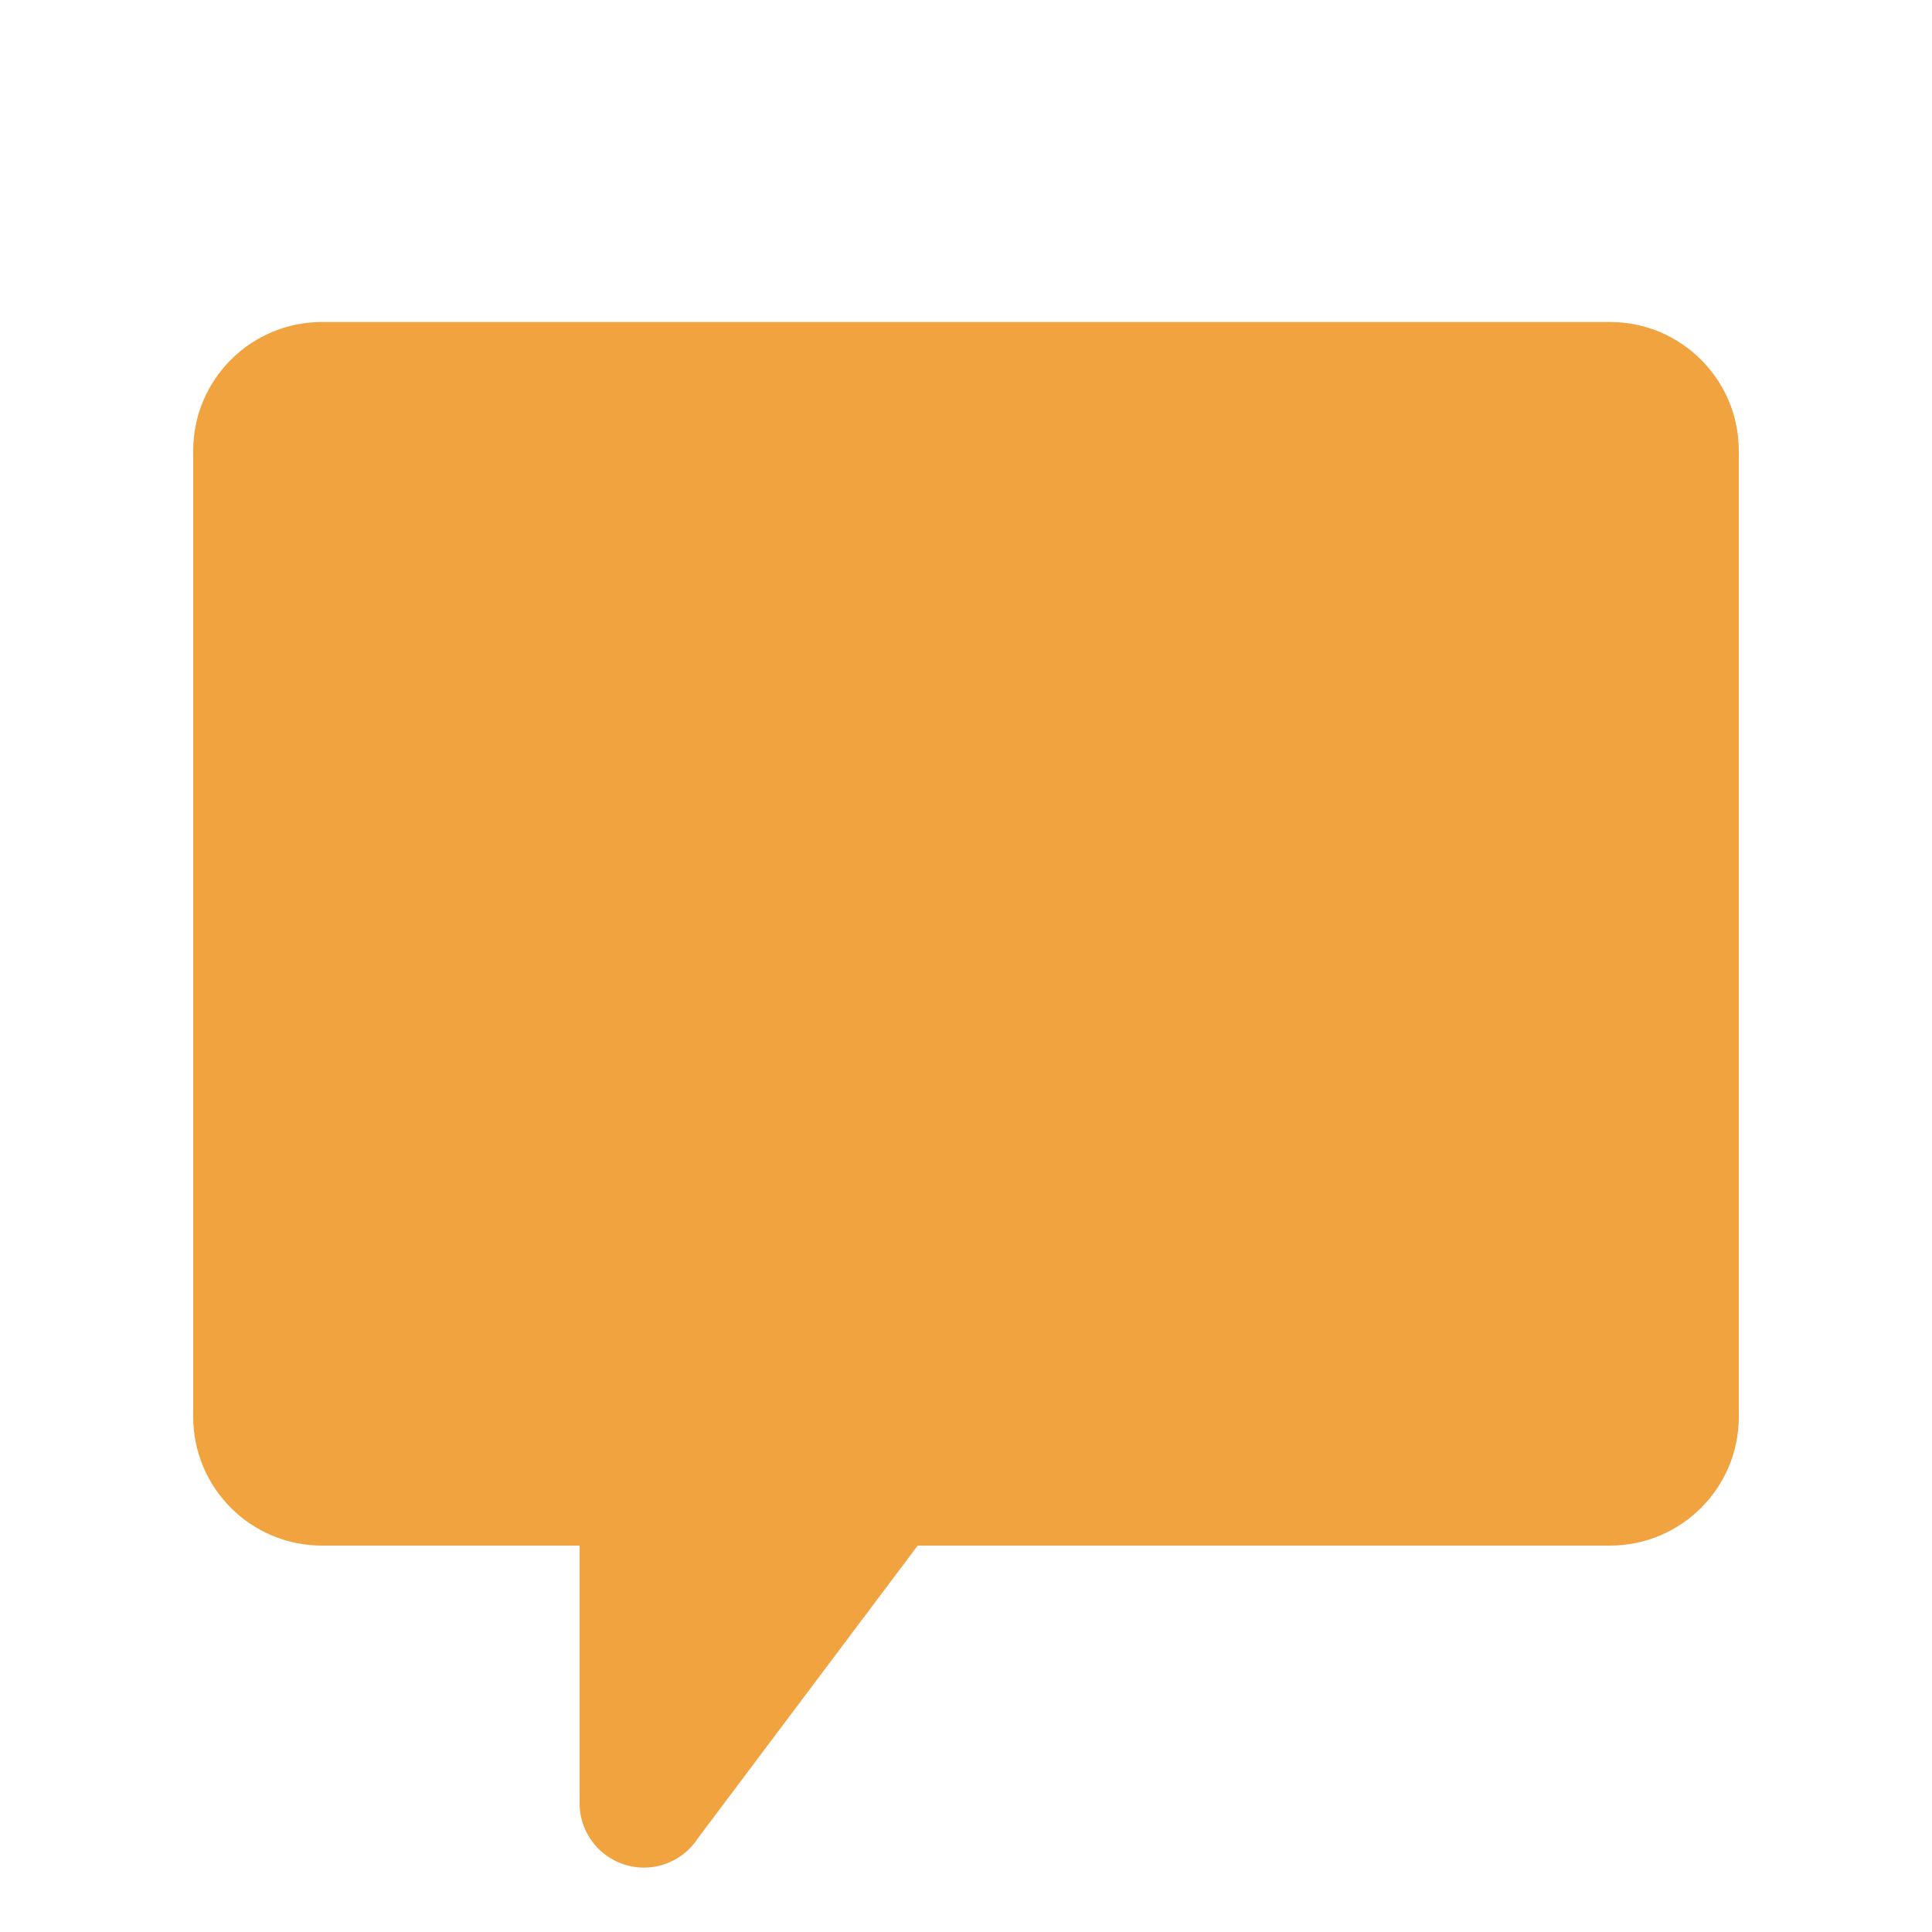
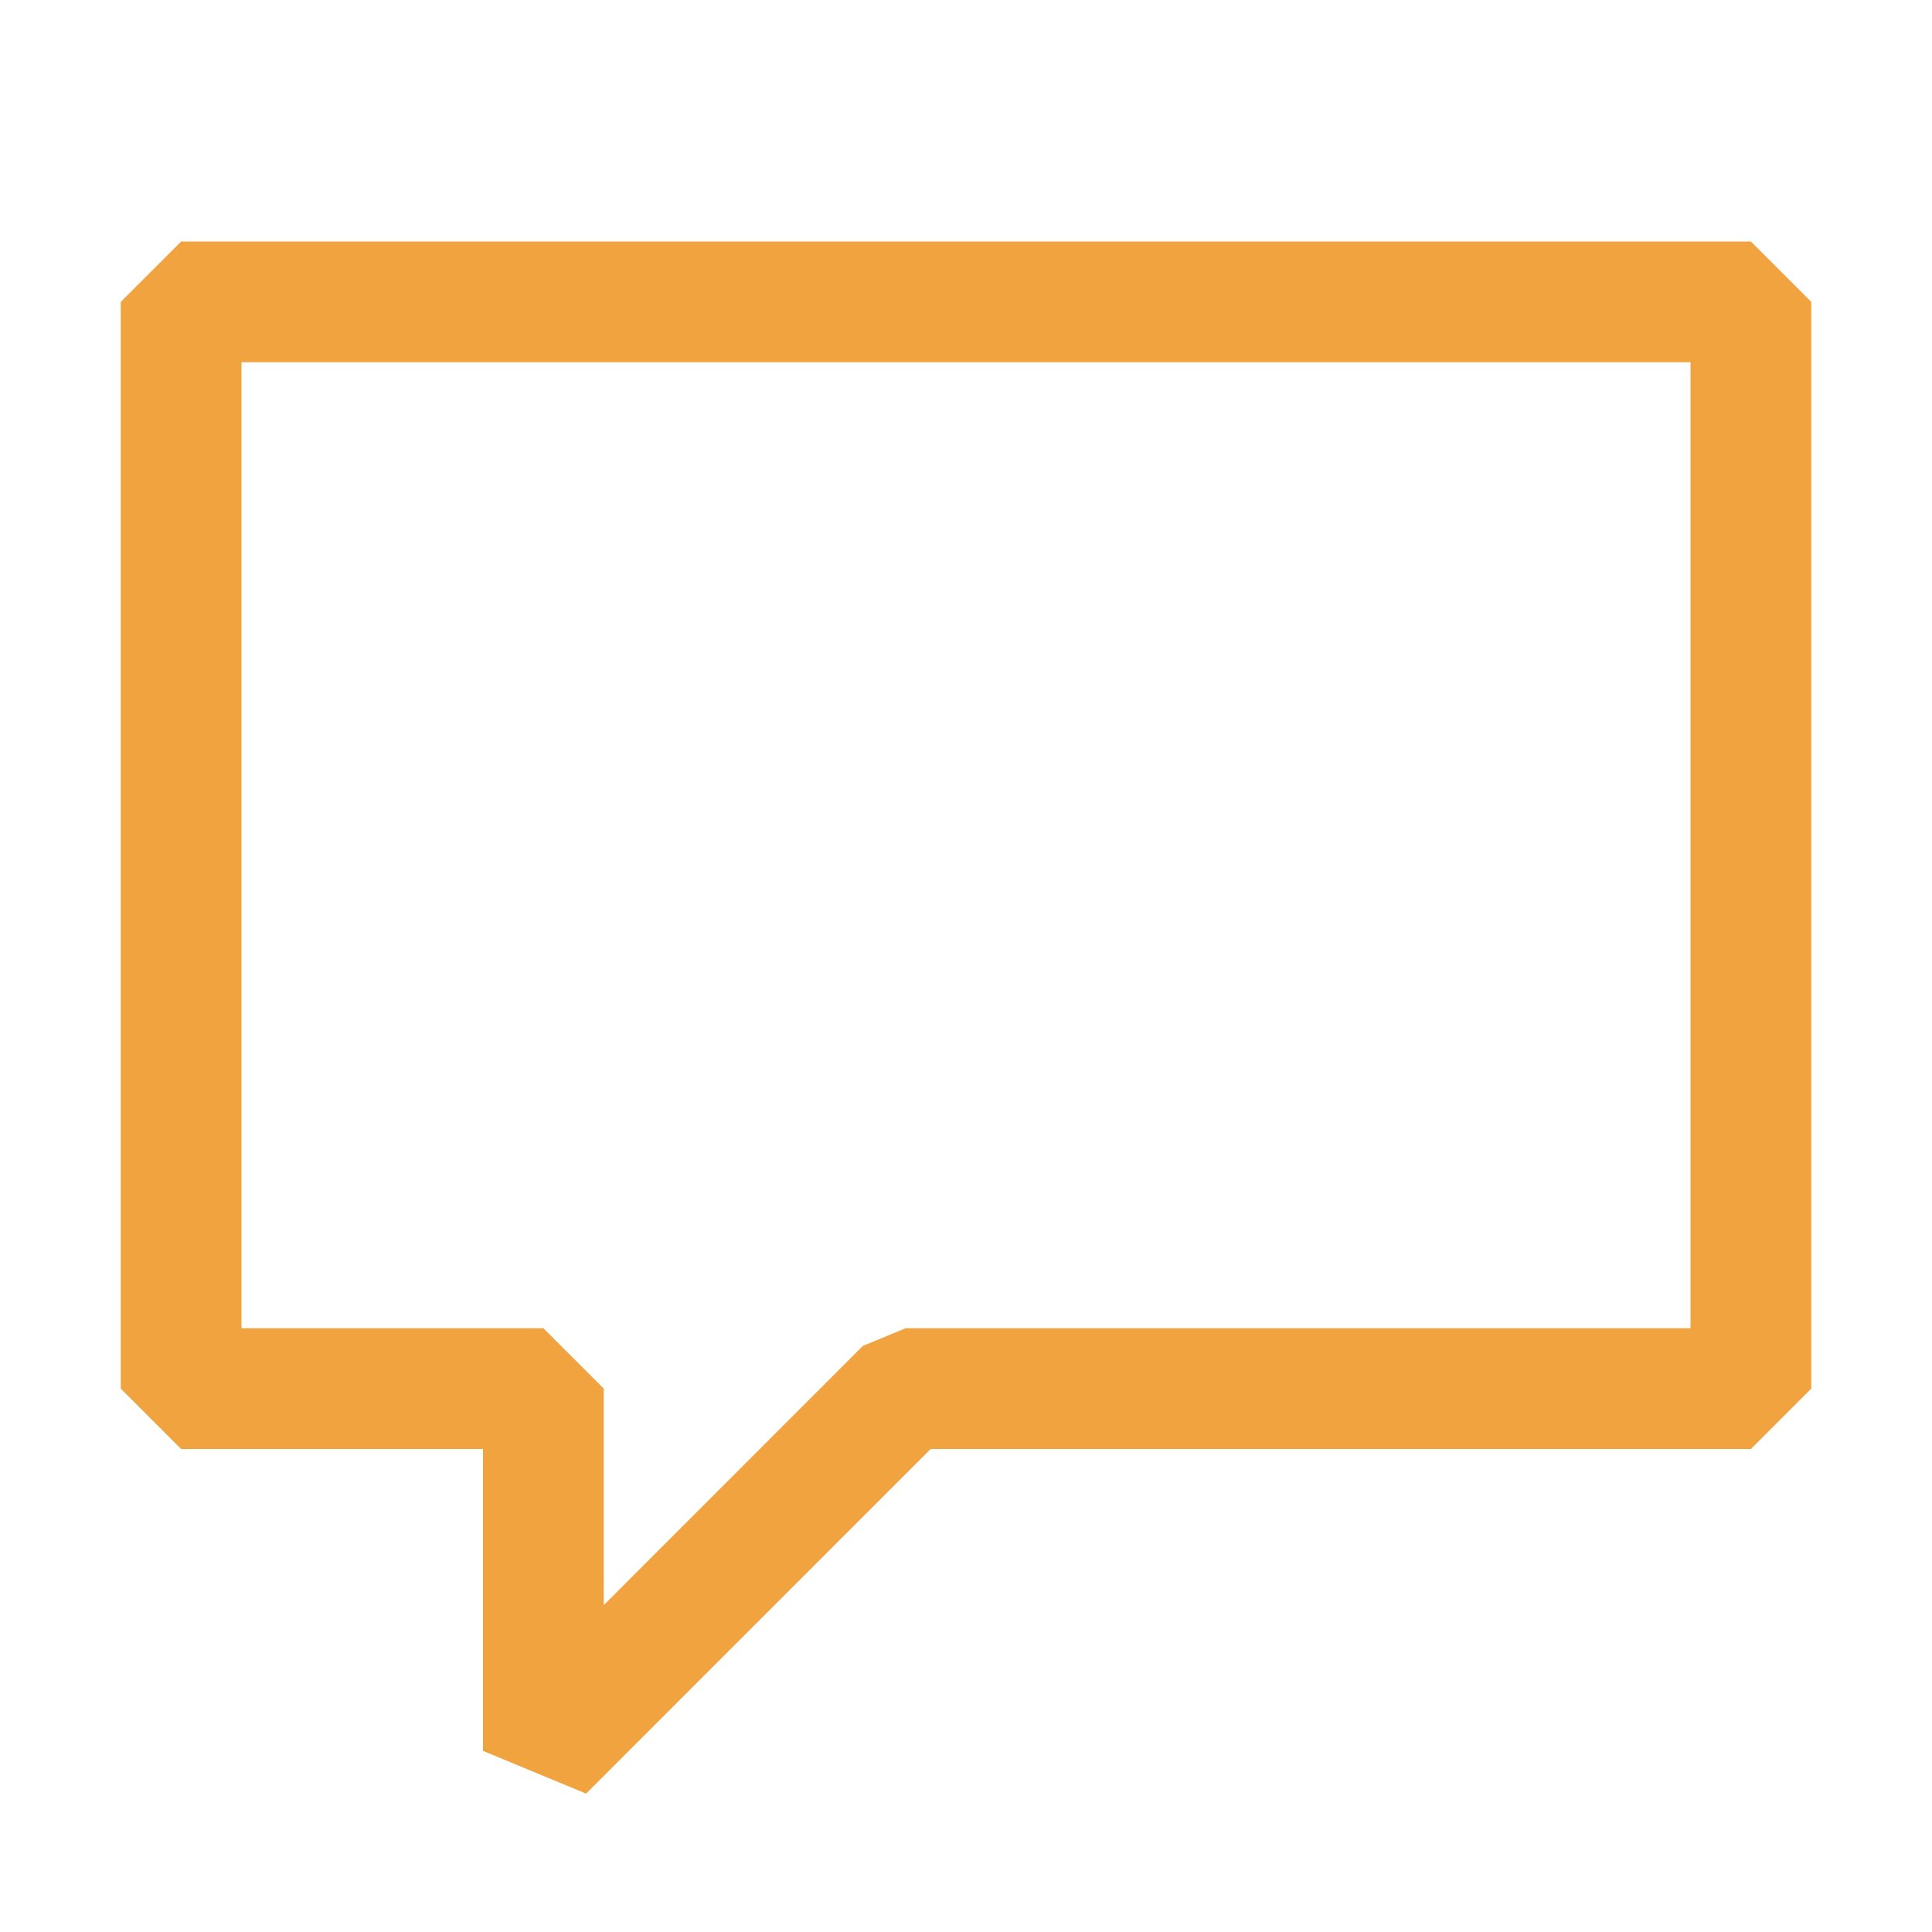
- <svg xmlns="http://www.w3.org/2000/svg" height="16px" width="16px" viewBox="0 0 30 30">
-   <path fill="#F1A340" d="M5 5a2 2 0 0 0-2 2v15a2 2 0 0 0 2 2h4v4a1 1 0 0 0 1 1 1 1 0 0 0 .838-.457L14.25 24H25a2 2 0 0 0 2-2V7a2 2 0 0 0-2-2H5z" />
+ <svg xmlns="http://www.w3.org/2000/svg" fill="#f1a340" viewBox="0 0 16 16">
+   <path d="M14.5 2H1.5L1 2.5V11.5L1.5 12H4V14.5L4.854 14.854L7.707 12H14.5L15 11.5V2.5L14.5 2ZM14 11H7.5L7.146 11.146L5 13.293V11.5L4.5 11H2V3H14V11Z" />
</svg>
